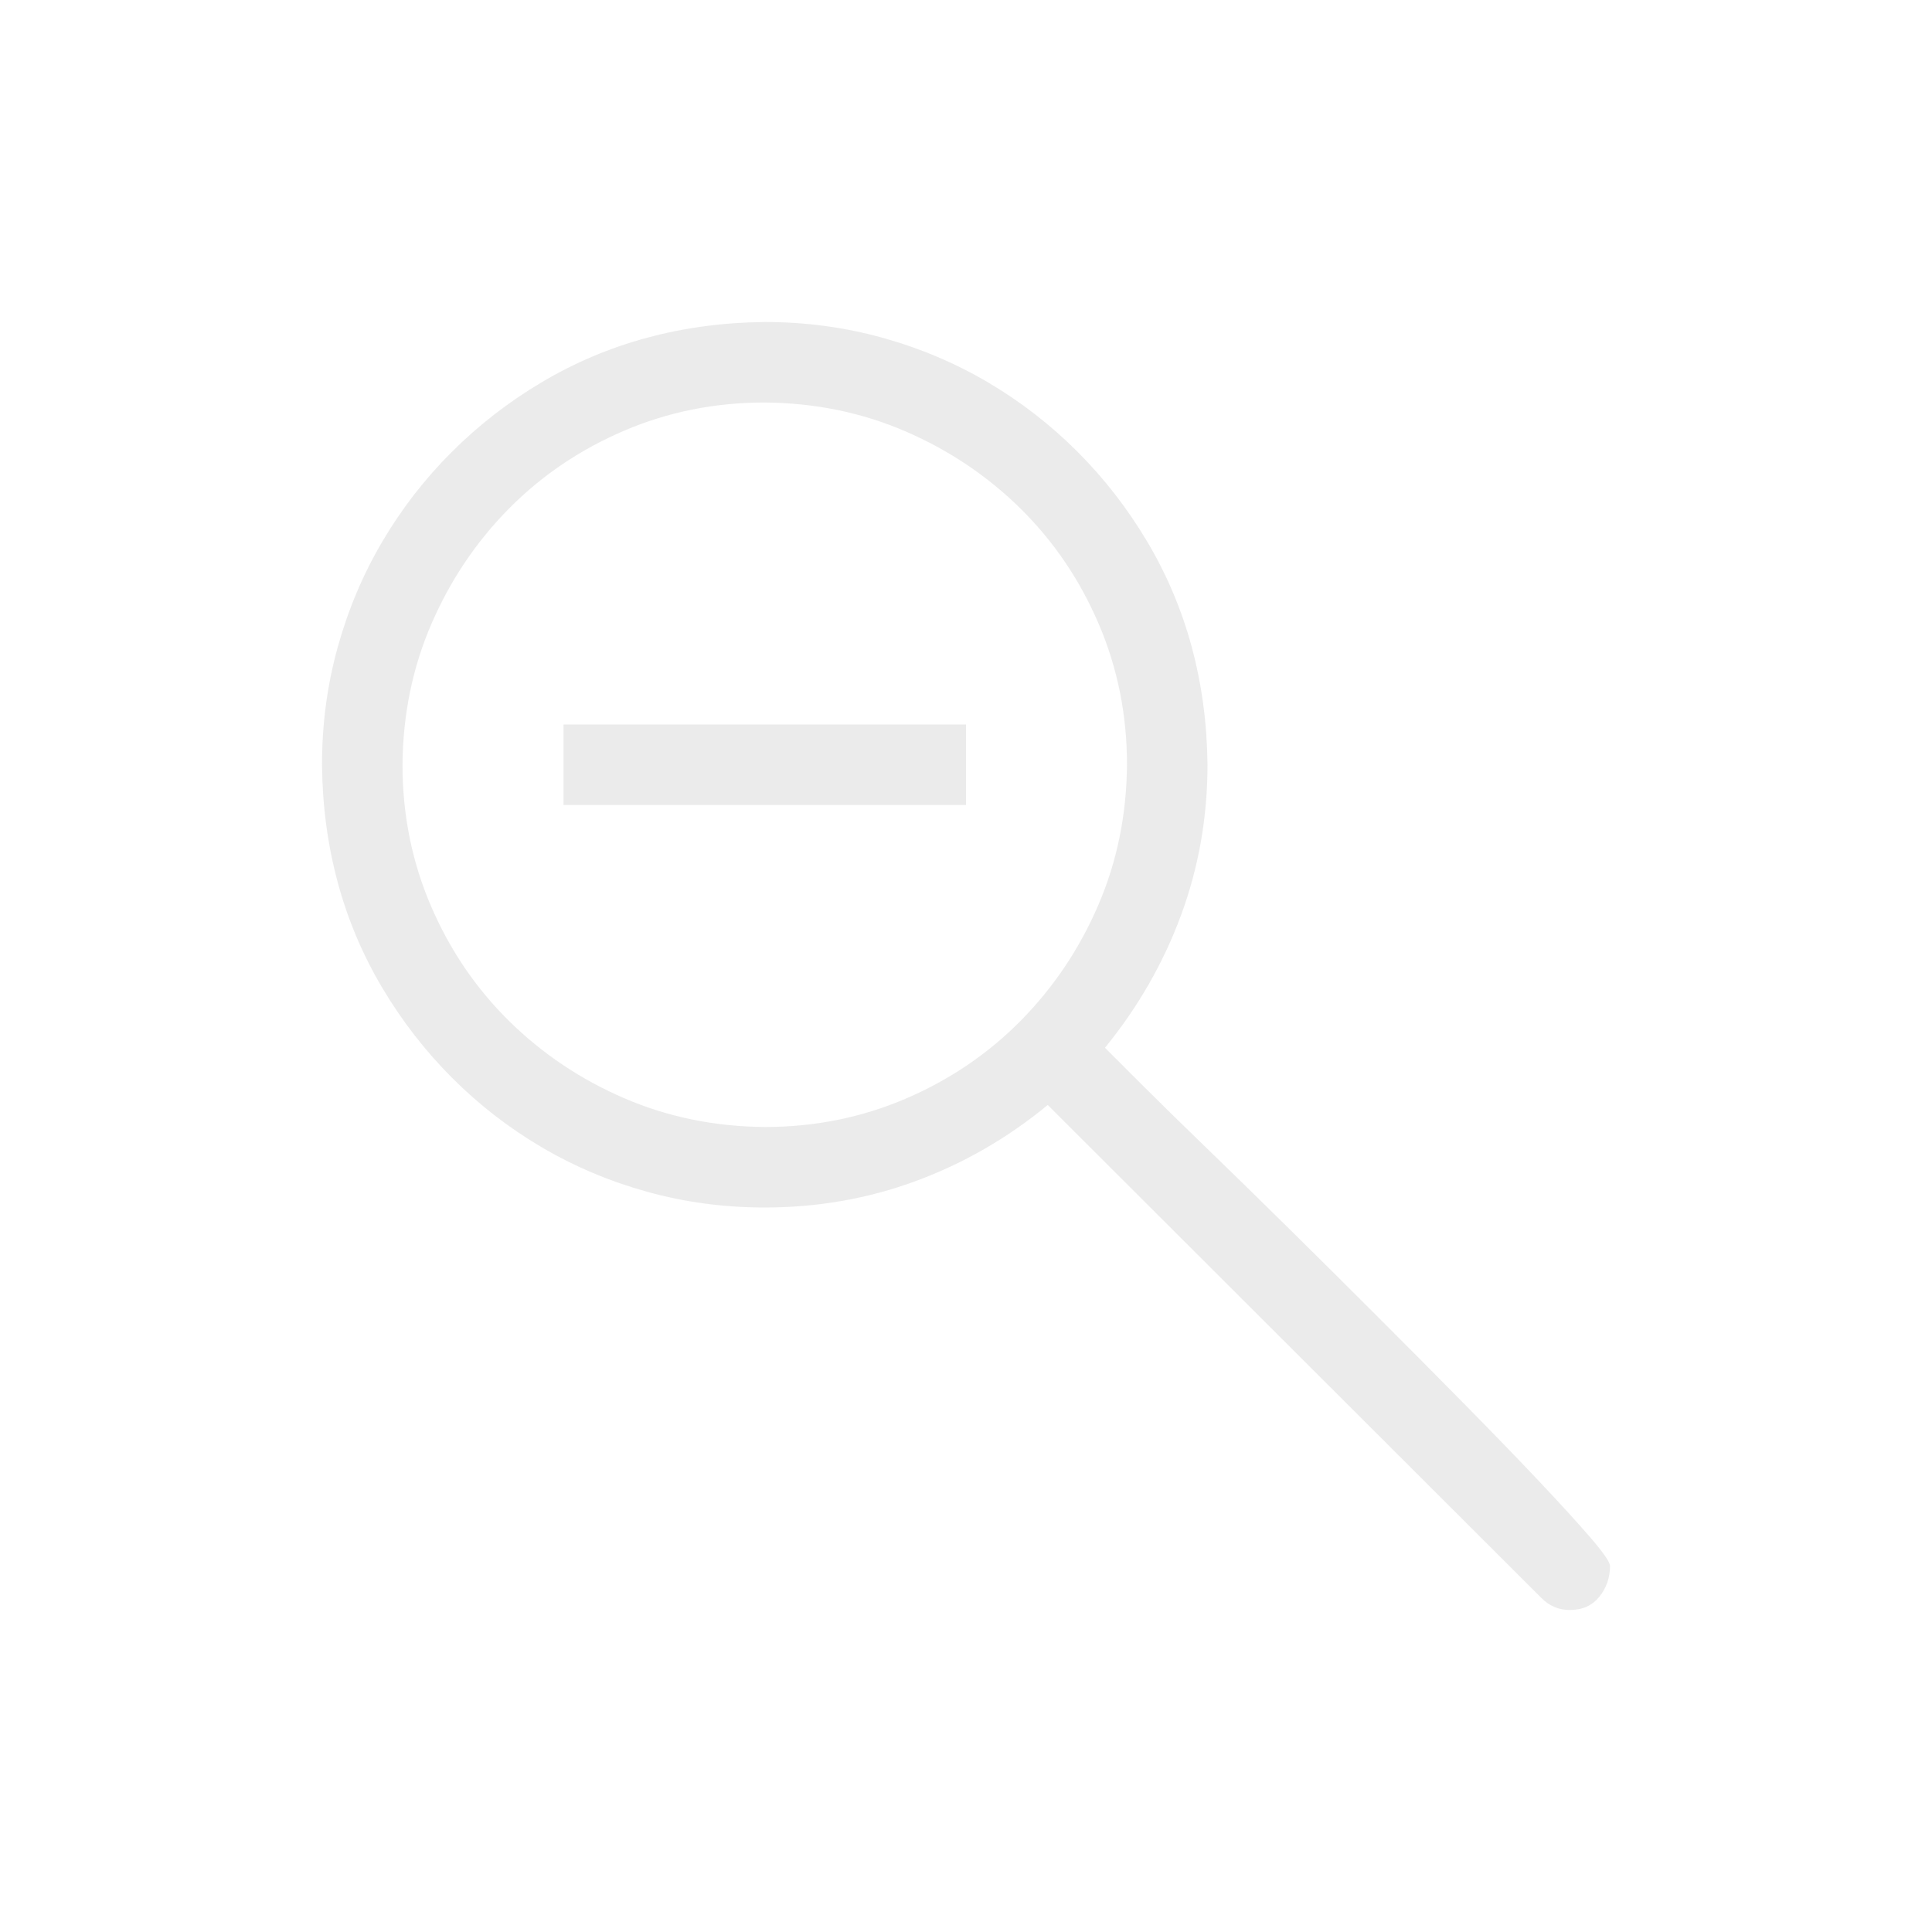
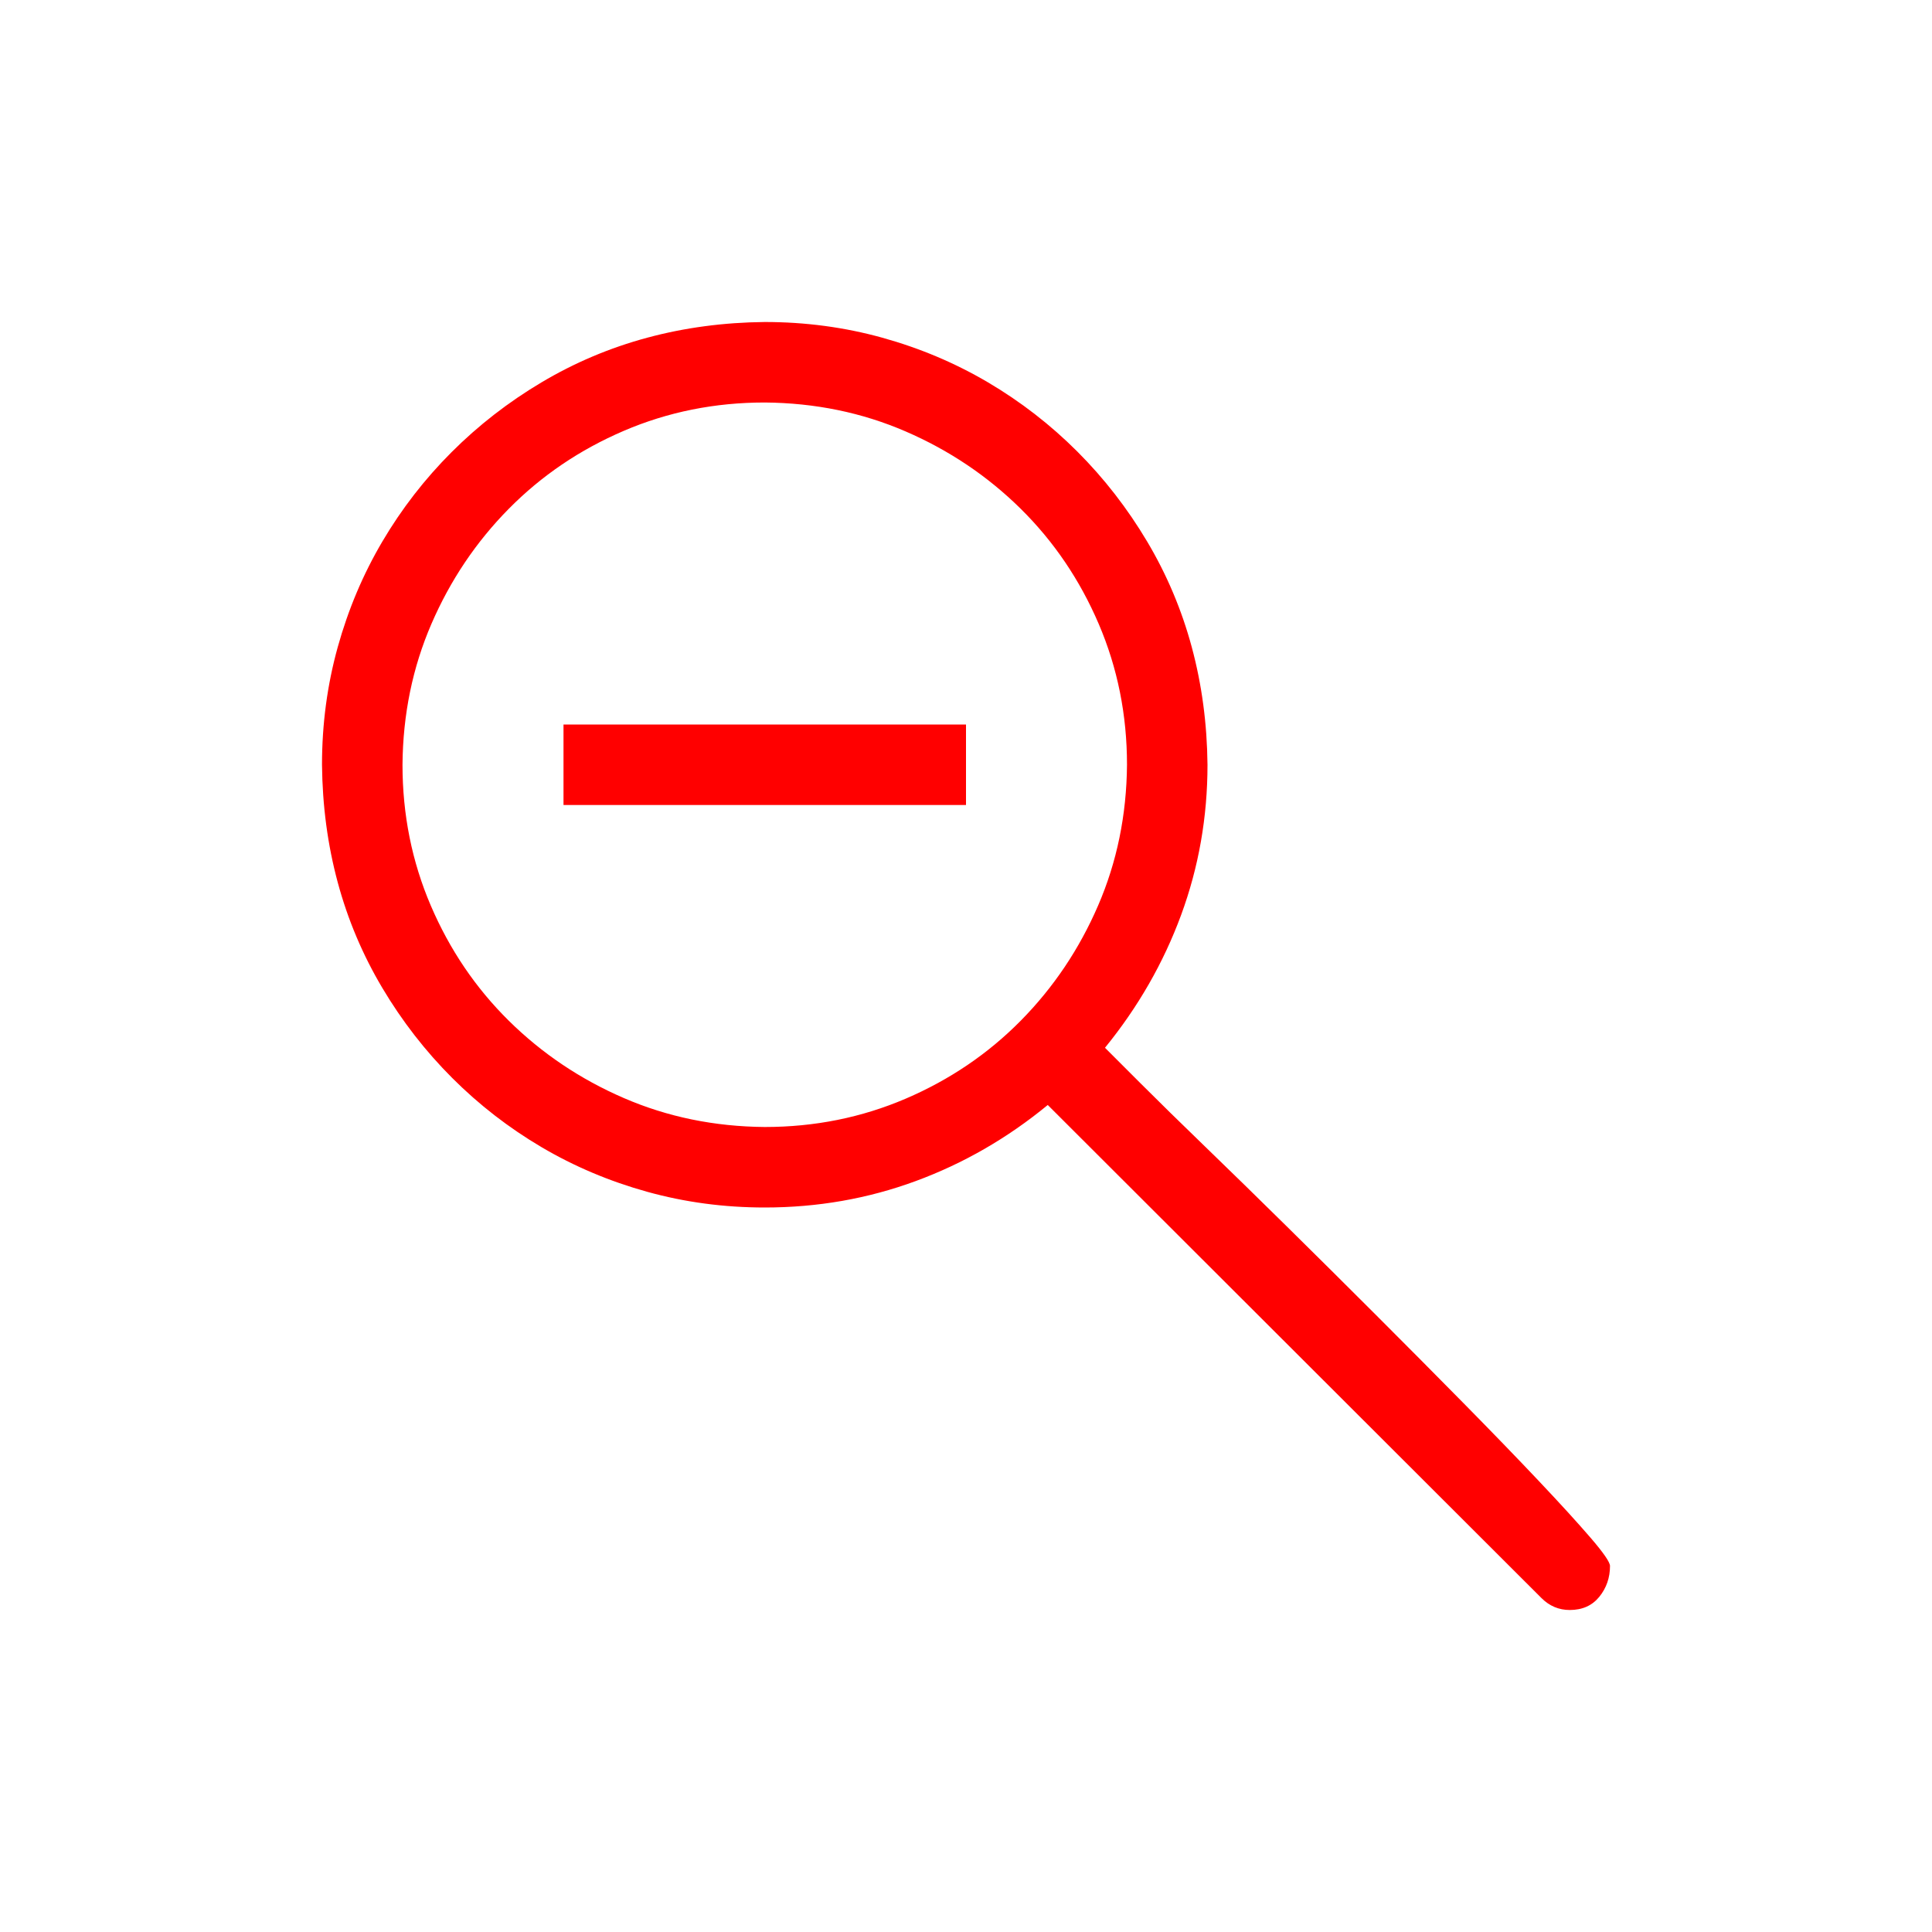
<svg xmlns="http://www.w3.org/2000/svg" viewBox="-512 -512 3072 3072" width="48" height="48">
-   <path fill="#d9d9d9" fill-opacity="50%" d="M2048 1978q0 28-17 49t-47 21q-26 0-45-19l-785-784q-96 79-210 121t-240 42q-97 0-187-25t-168-71-142-110-111-143-71-168T0 704q0-97 25-187t71-168 110-142T349 96t168-71T704 0q97 0 187 25t168 71 142 110 111 143 71 168 25 187q0 125-42 239t-121 211l57 57q42 42 102 100t130 127 142 141 139 140 119 123 83 91 31 45zM704 1280q119 0 224-45t183-124 123-183 46-224q0-119-45-224t-124-183-183-123-224-46q-119 0-224 45T297 297 174 480t-46 224q0 119 45 224t124 183 183 123 224 46zM384 640h640v128H384V640z" />
+   <path fill="#ff0000" fill-opacity="100%" d="M2048 1978q0 28-17 49t-47 21q-26 0-45-19l-785-784q-96 79-210 121t-240 42q-97 0-187-25t-168-71-142-110-111-143-71-168T0 704q0-97 25-187t71-168 110-142T349 96t168-71T704 0q97 0 187 25t168 71 142 110 111 143 71 168 25 187q0 125-42 239t-121 211l57 57q42 42 102 100t130 127 142 141 139 140 119 123 83 91 31 45zM704 1280q119 0 224-45t183-124 123-183 46-224q0-119-45-224t-124-183-183-123-224-46q-119 0-224 45T297 297 174 480t-46 224q0 119 45 224t124 183 183 123 224 46zM384 640h640v128H384V640z" />
</svg>
